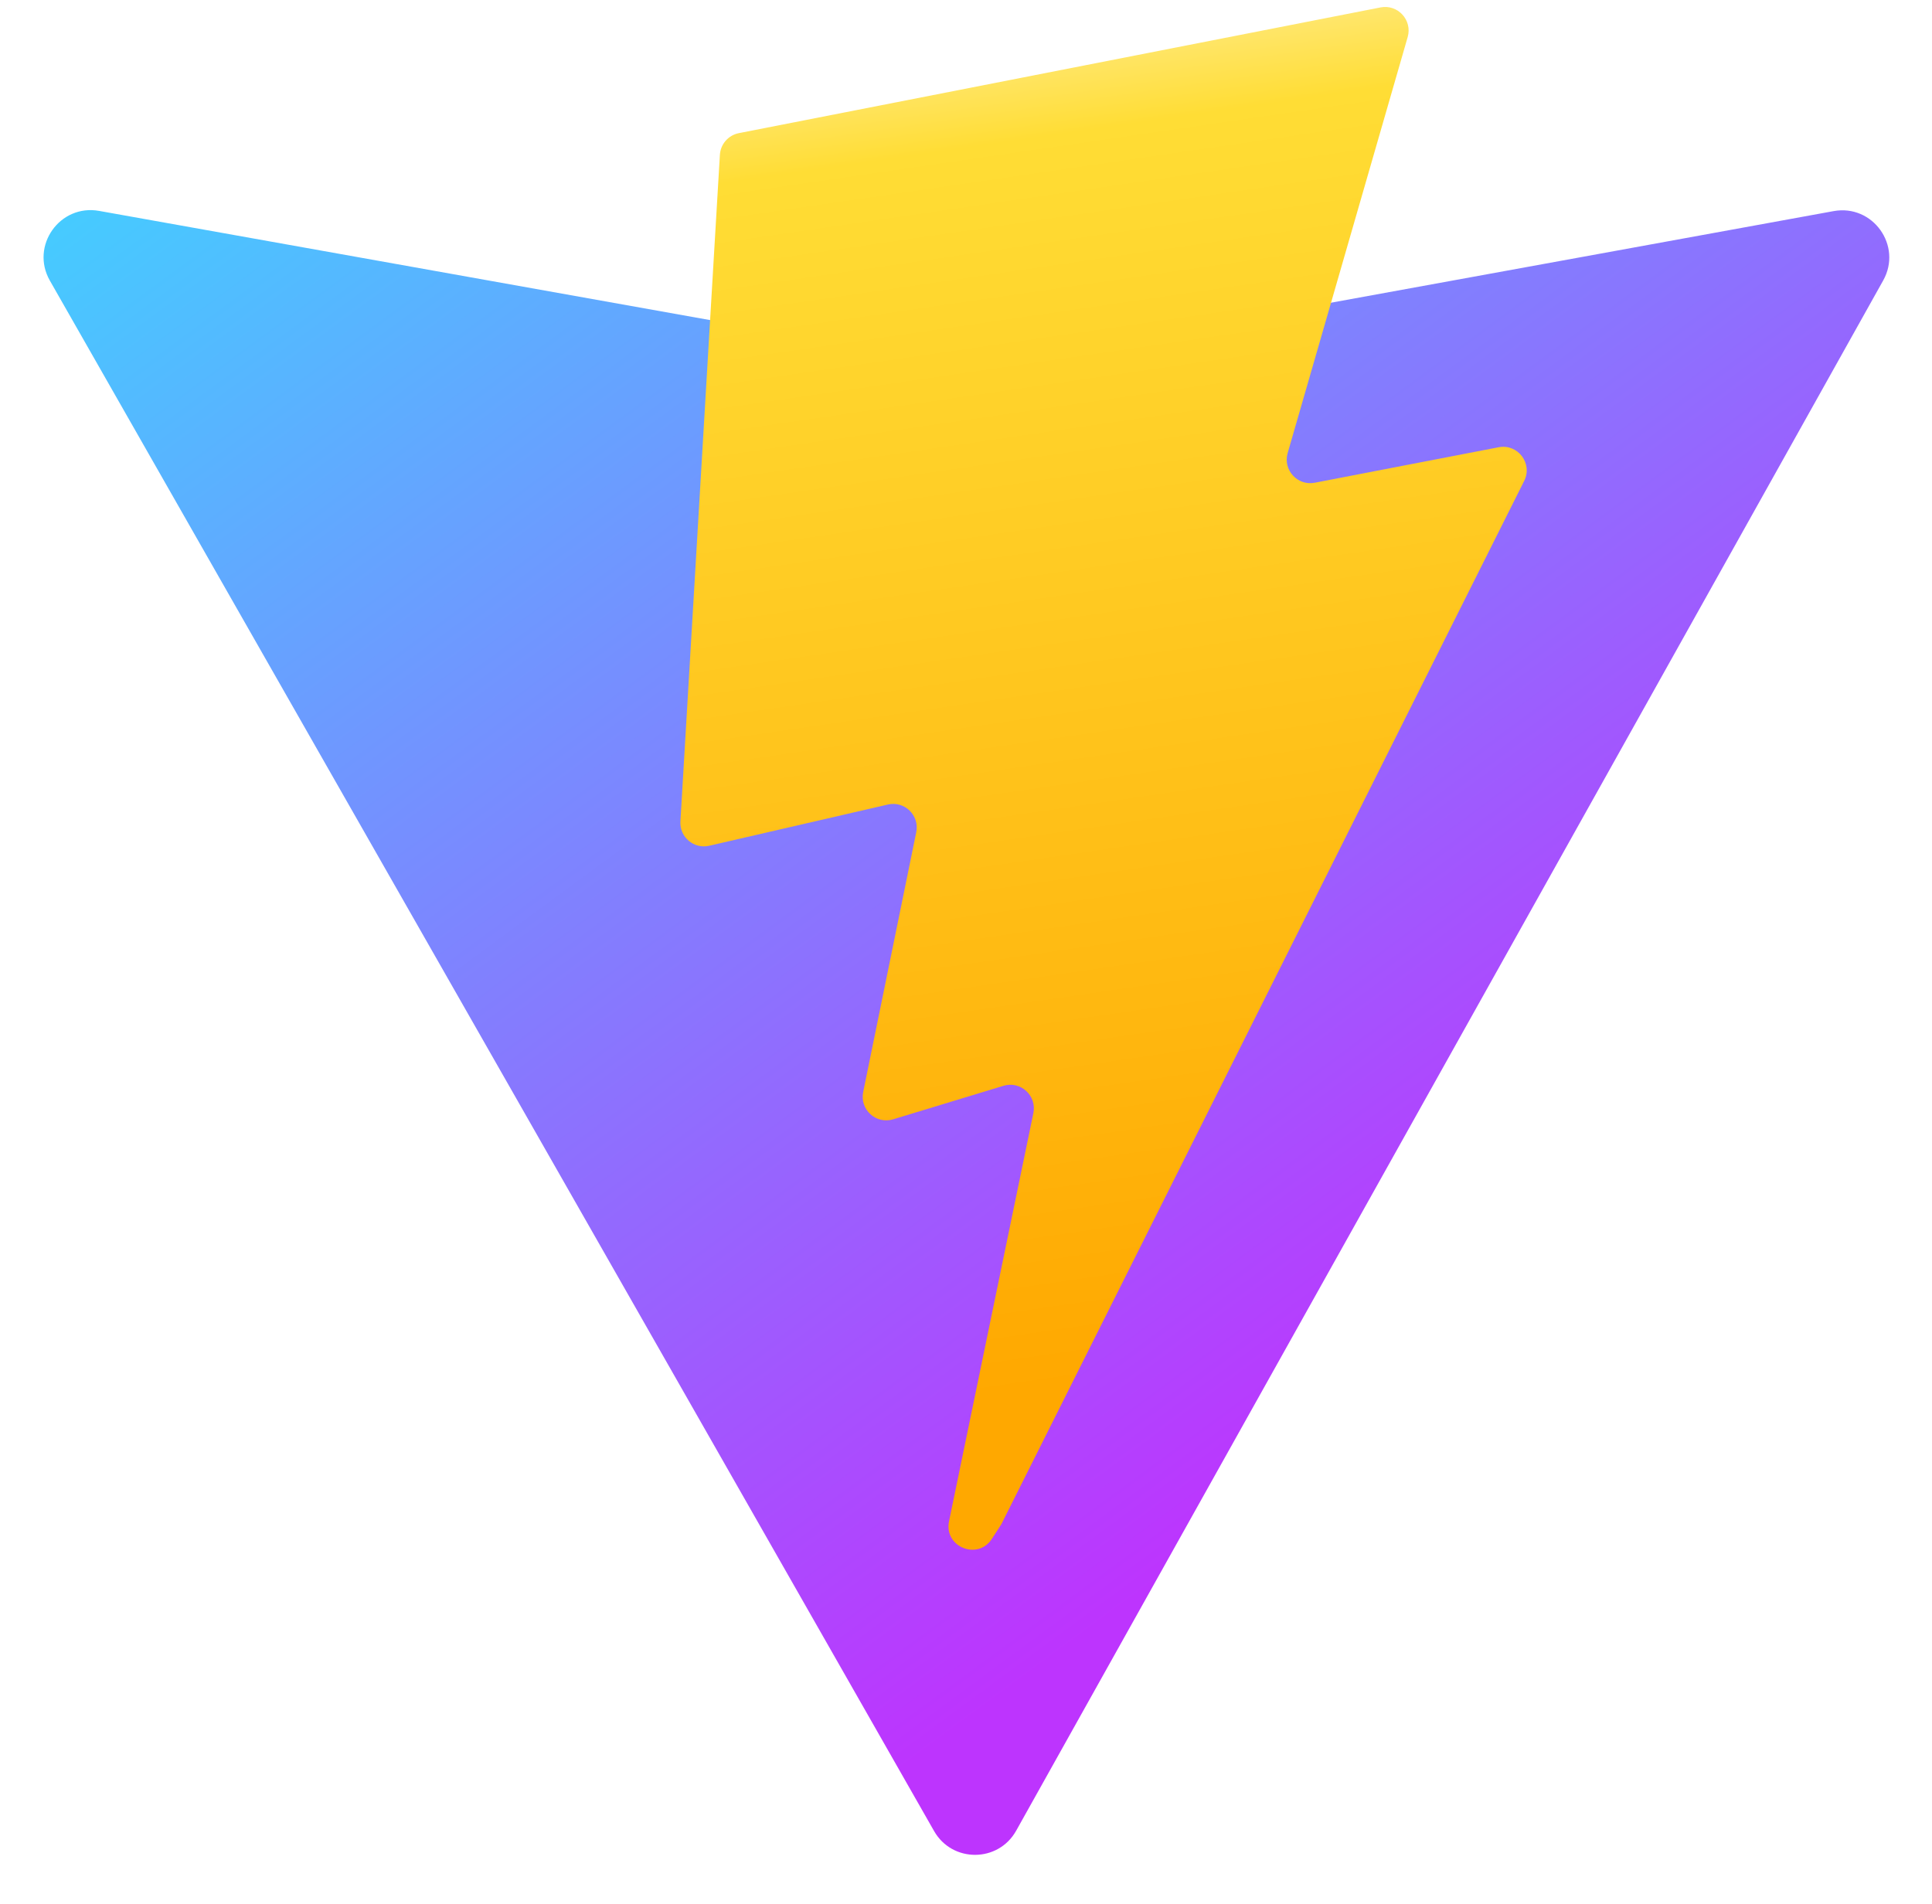
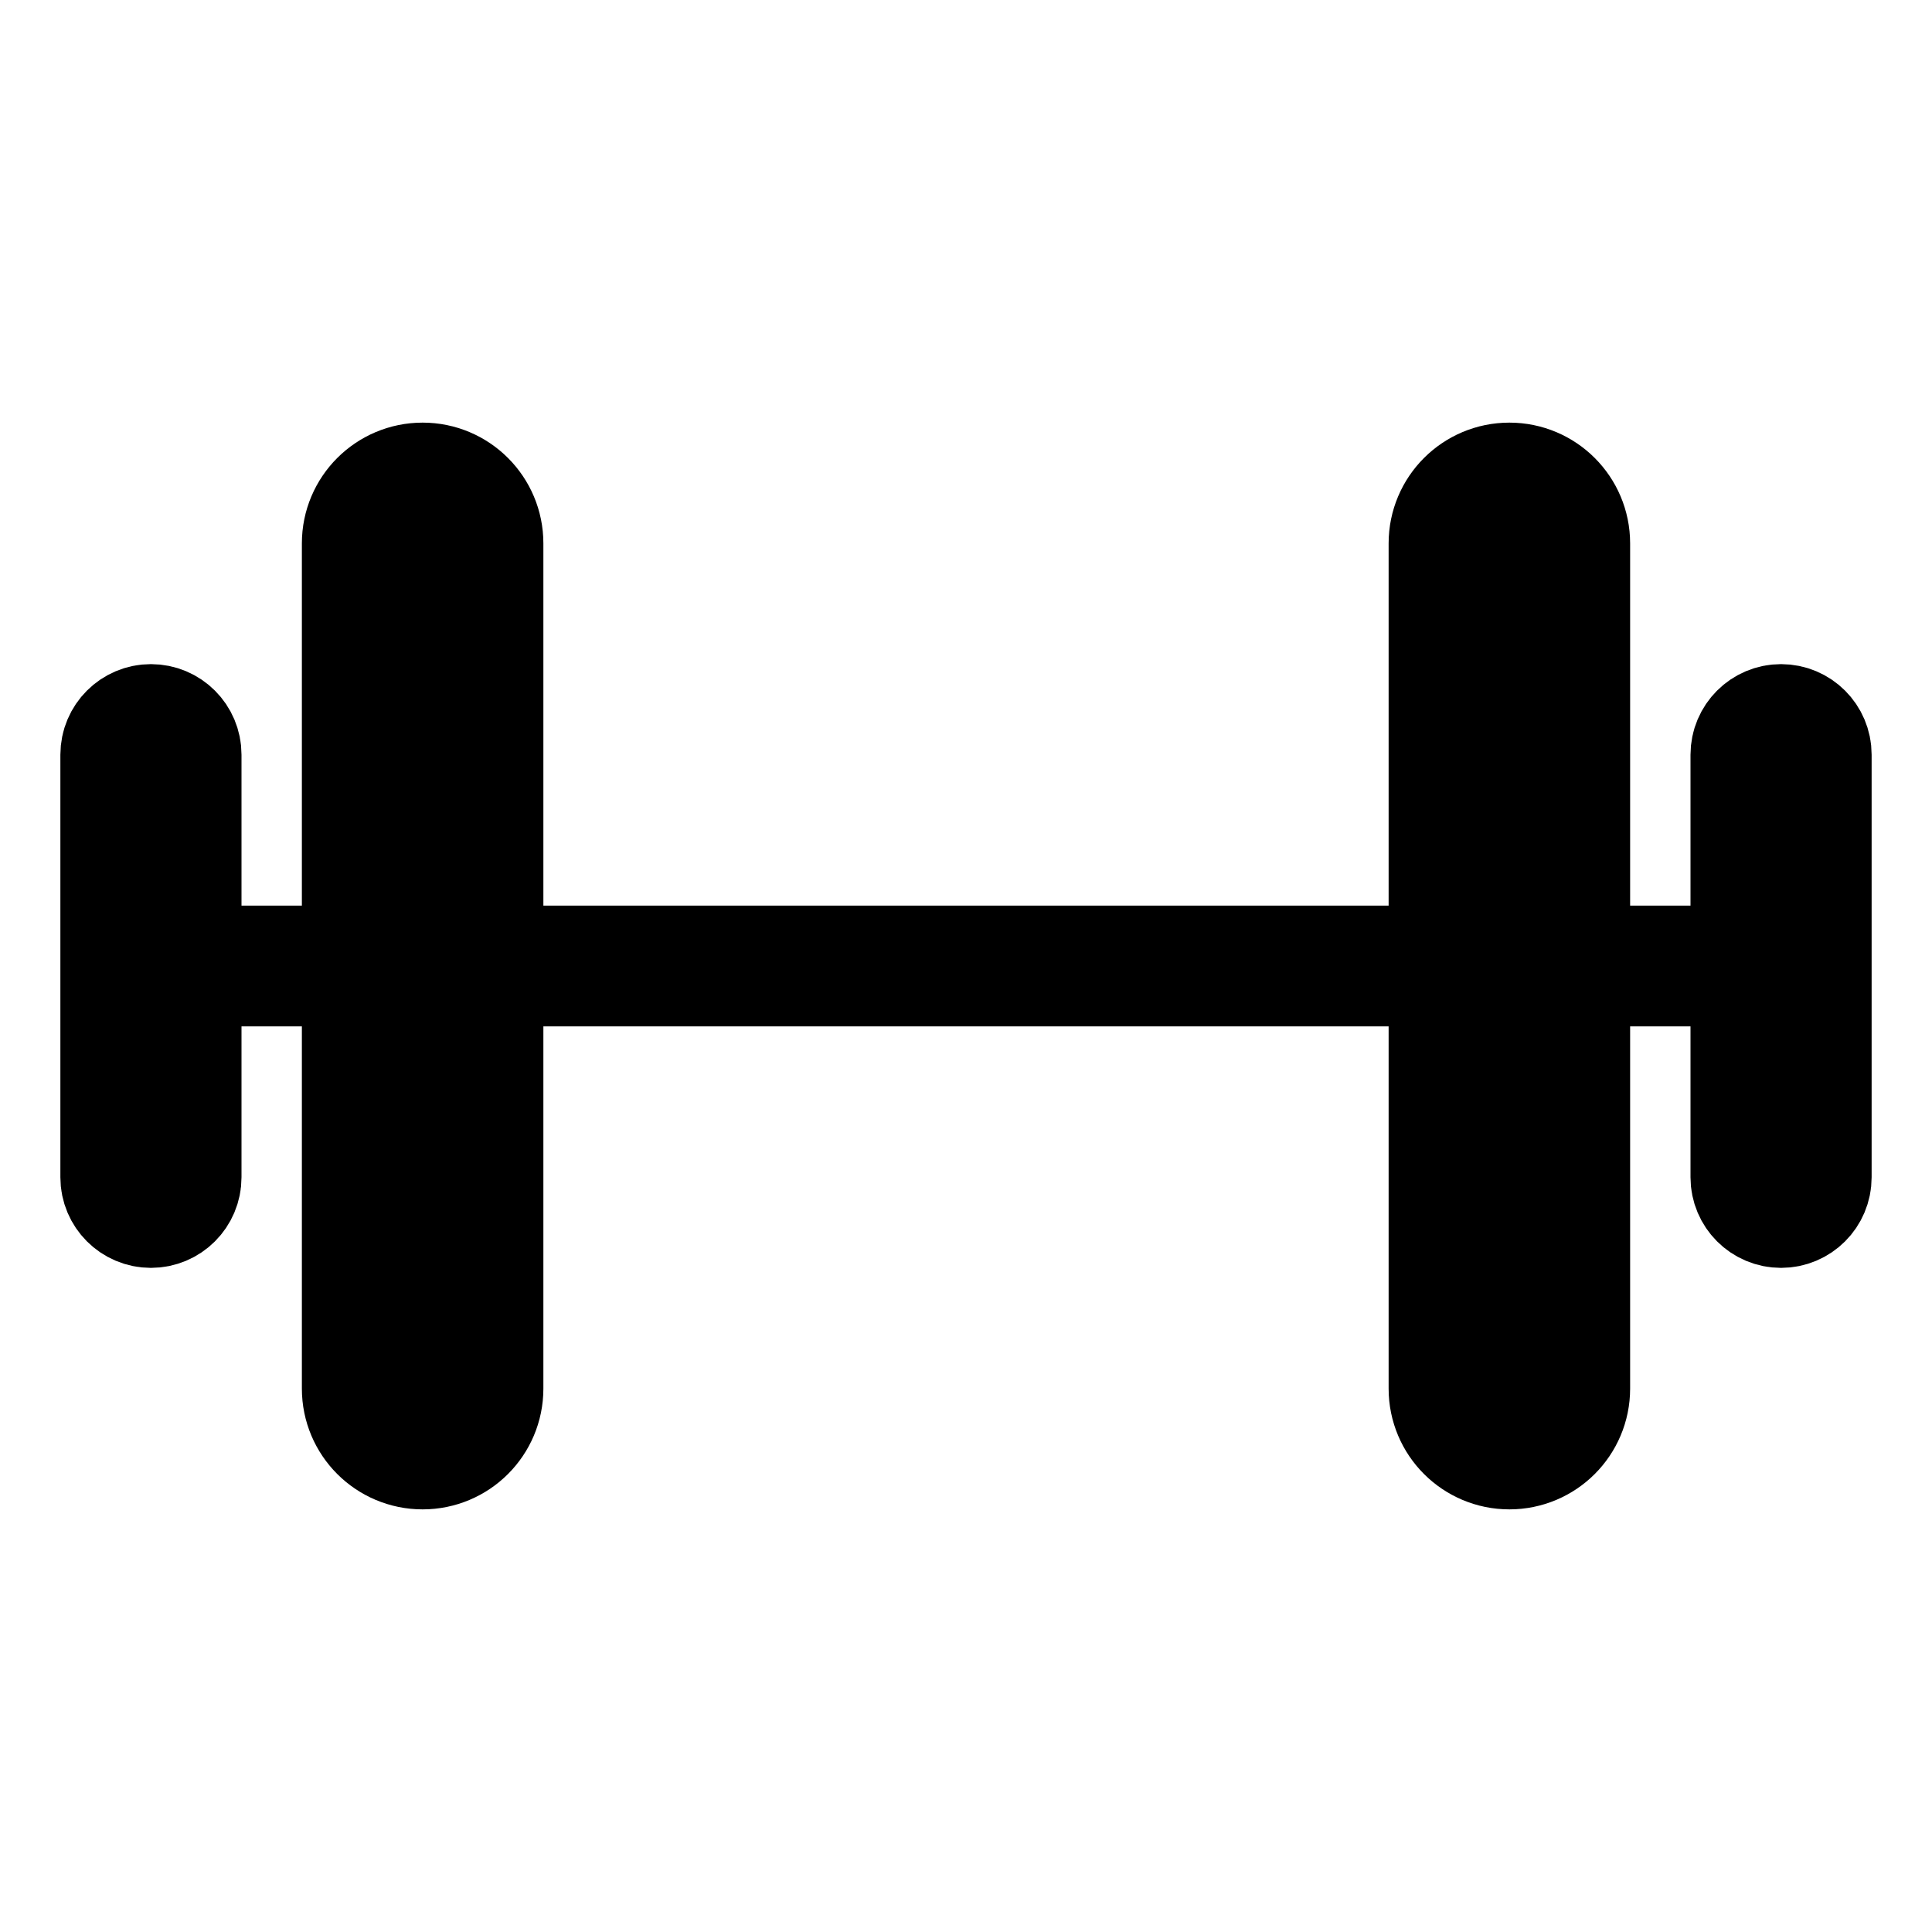
- <svg xmlns="http://www.w3.org/2000/svg" width="410" height="404" viewBox="0 0 410 404" fill="none">
-   <path d="M399.641 59.525L215.643 388.545C211.844 395.338 202.084 395.378 198.228 388.618L10.582 59.556C6.381 52.19 12.68 43.267 21.028 44.759L205.223 77.682C206.398 77.892 207.601 77.89 208.776 77.676L389.119 44.806C397.439 43.289 403.768 52.143 399.641 59.525Z" fill="url(#paint0_linear)" />
-   <path d="M292.965 1.574L156.801 28.255C154.563 28.694 152.906 30.59 152.771 32.866L144.395 174.33C144.198 177.662 147.258 180.248 150.51 179.498L188.42 170.749C191.967 169.931 195.172 173.055 194.443 176.622L183.18 231.775C182.422 235.487 185.907 238.661 189.532 237.56L212.947 230.446C216.577 229.344 220.065 232.527 219.297 236.242L201.398 322.875C200.278 328.294 207.486 331.249 210.492 326.603L212.5 323.5L323.454 102.072C325.312 98.365 322.108 94.137 318.036 94.923L279.014 102.454C275.347 103.161 272.227 99.746 273.262 96.158L298.731 7.867C299.767 4.273 296.636 0.855 292.965 1.574Z" fill="url(#paint1_linear)" />
-   <defs>
-     <linearGradient id="paint0_linear" x1="6" y1="33" x2="235" y2="344" gradientUnits="userSpaceOnUse">
-       <stop stop-color="#41D1FF" />
-       <stop offset="1" stop-color="#BD34FE" />
-     </linearGradient>
-     <linearGradient id="paint1_linear" x1="194.651" y1="8.818" x2="236.076" y2="292.989" gradientUnits="userSpaceOnUse">
-       <stop stop-color="#FFEA83" />
-       <stop offset="0.083" stop-color="#FFDD35" />
-       <stop offset="1" stop-color="#FFA800" />
-     </linearGradient>
-   </defs>
+ <svg xmlns="http://www.w3.org/2000/svg" class="ionicon" viewBox="0 0 512 512">
+   <path fill="none" stroke="currentColor" stroke-linecap="round" stroke-linejoin="round" stroke-width="32" d="M48 256h416" />
+   <rect x="384" y="128" width="32" height="256" rx="16" ry="16" fill="none" stroke="currentColor" stroke-linecap="round" stroke-linejoin="round" stroke-width="32" />
+   <rect x="96" y="128" width="32" height="256" rx="16" ry="16" fill="none" stroke="currentColor" stroke-linecap="round" stroke-linejoin="round" stroke-width="32" />
+   <rect x="32" y="192" width="16" height="128" rx="8" ry="8" fill="none" stroke="currentColor" stroke-linecap="round" stroke-linejoin="round" stroke-width="32" />
+   <rect x="464" y="192" width="16" height="128" rx="8" ry="8" fill="none" stroke="currentColor" stroke-linecap="round" stroke-linejoin="round" stroke-width="32" />
</svg>
